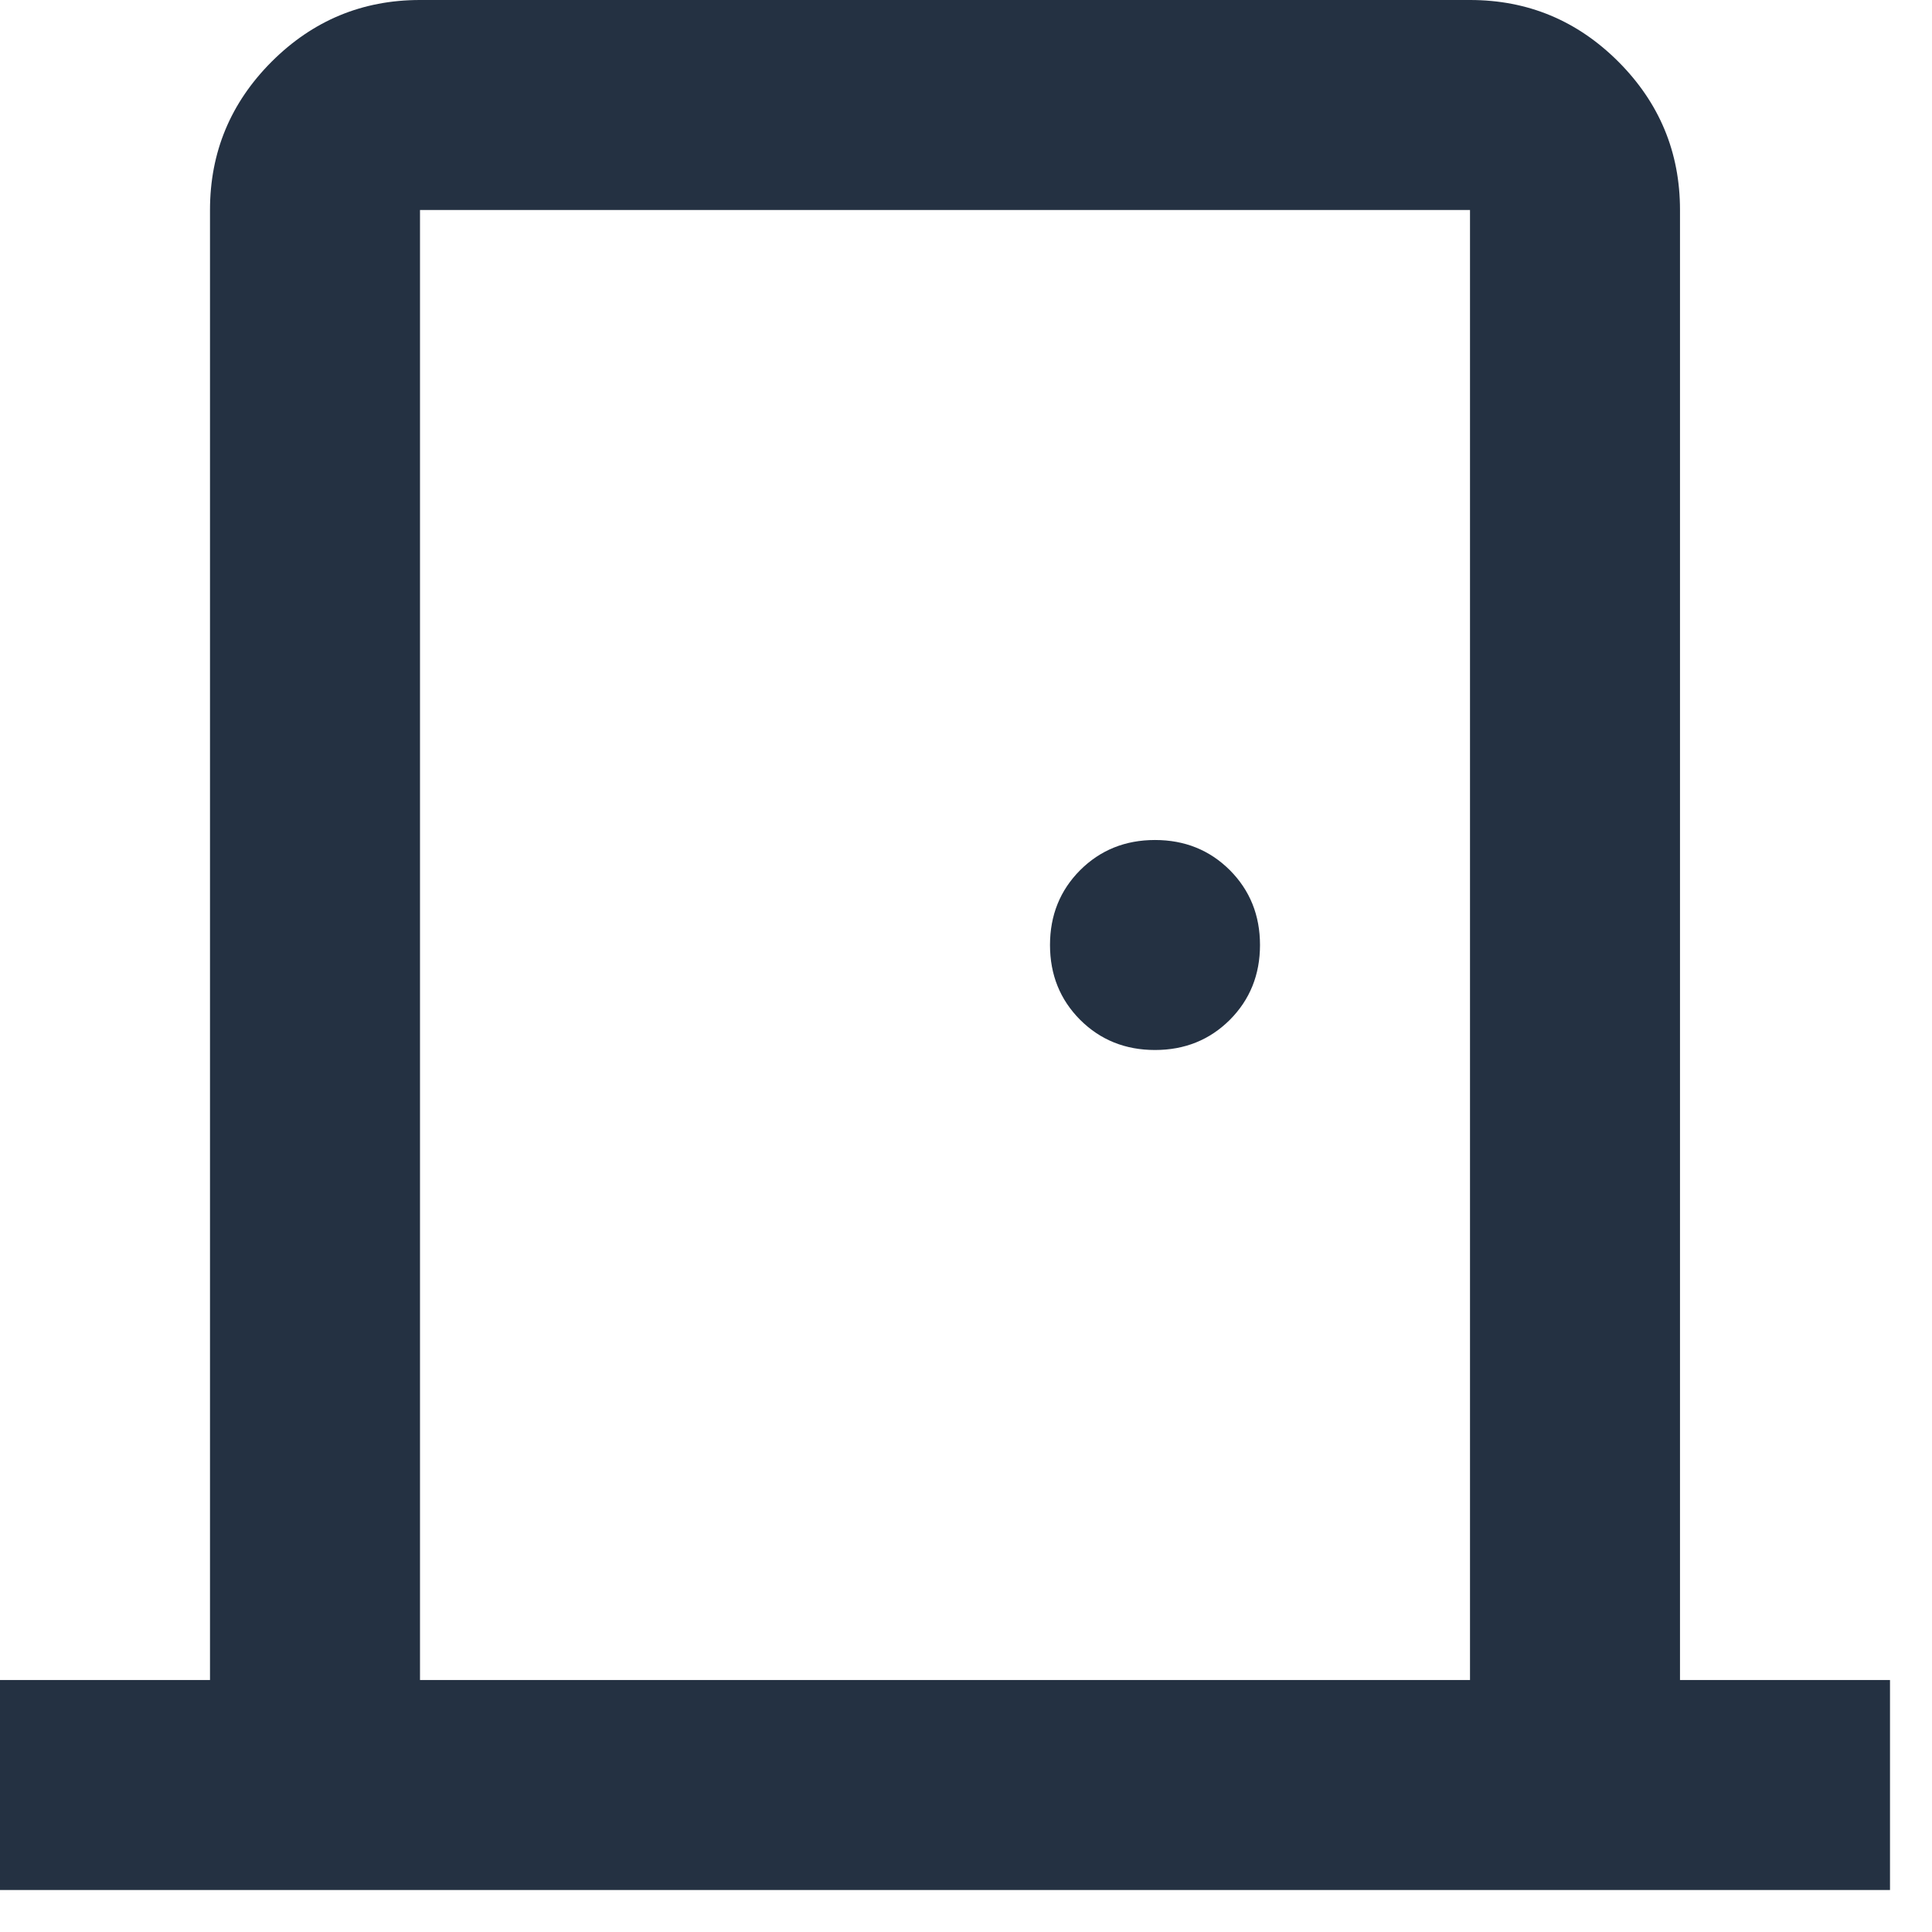
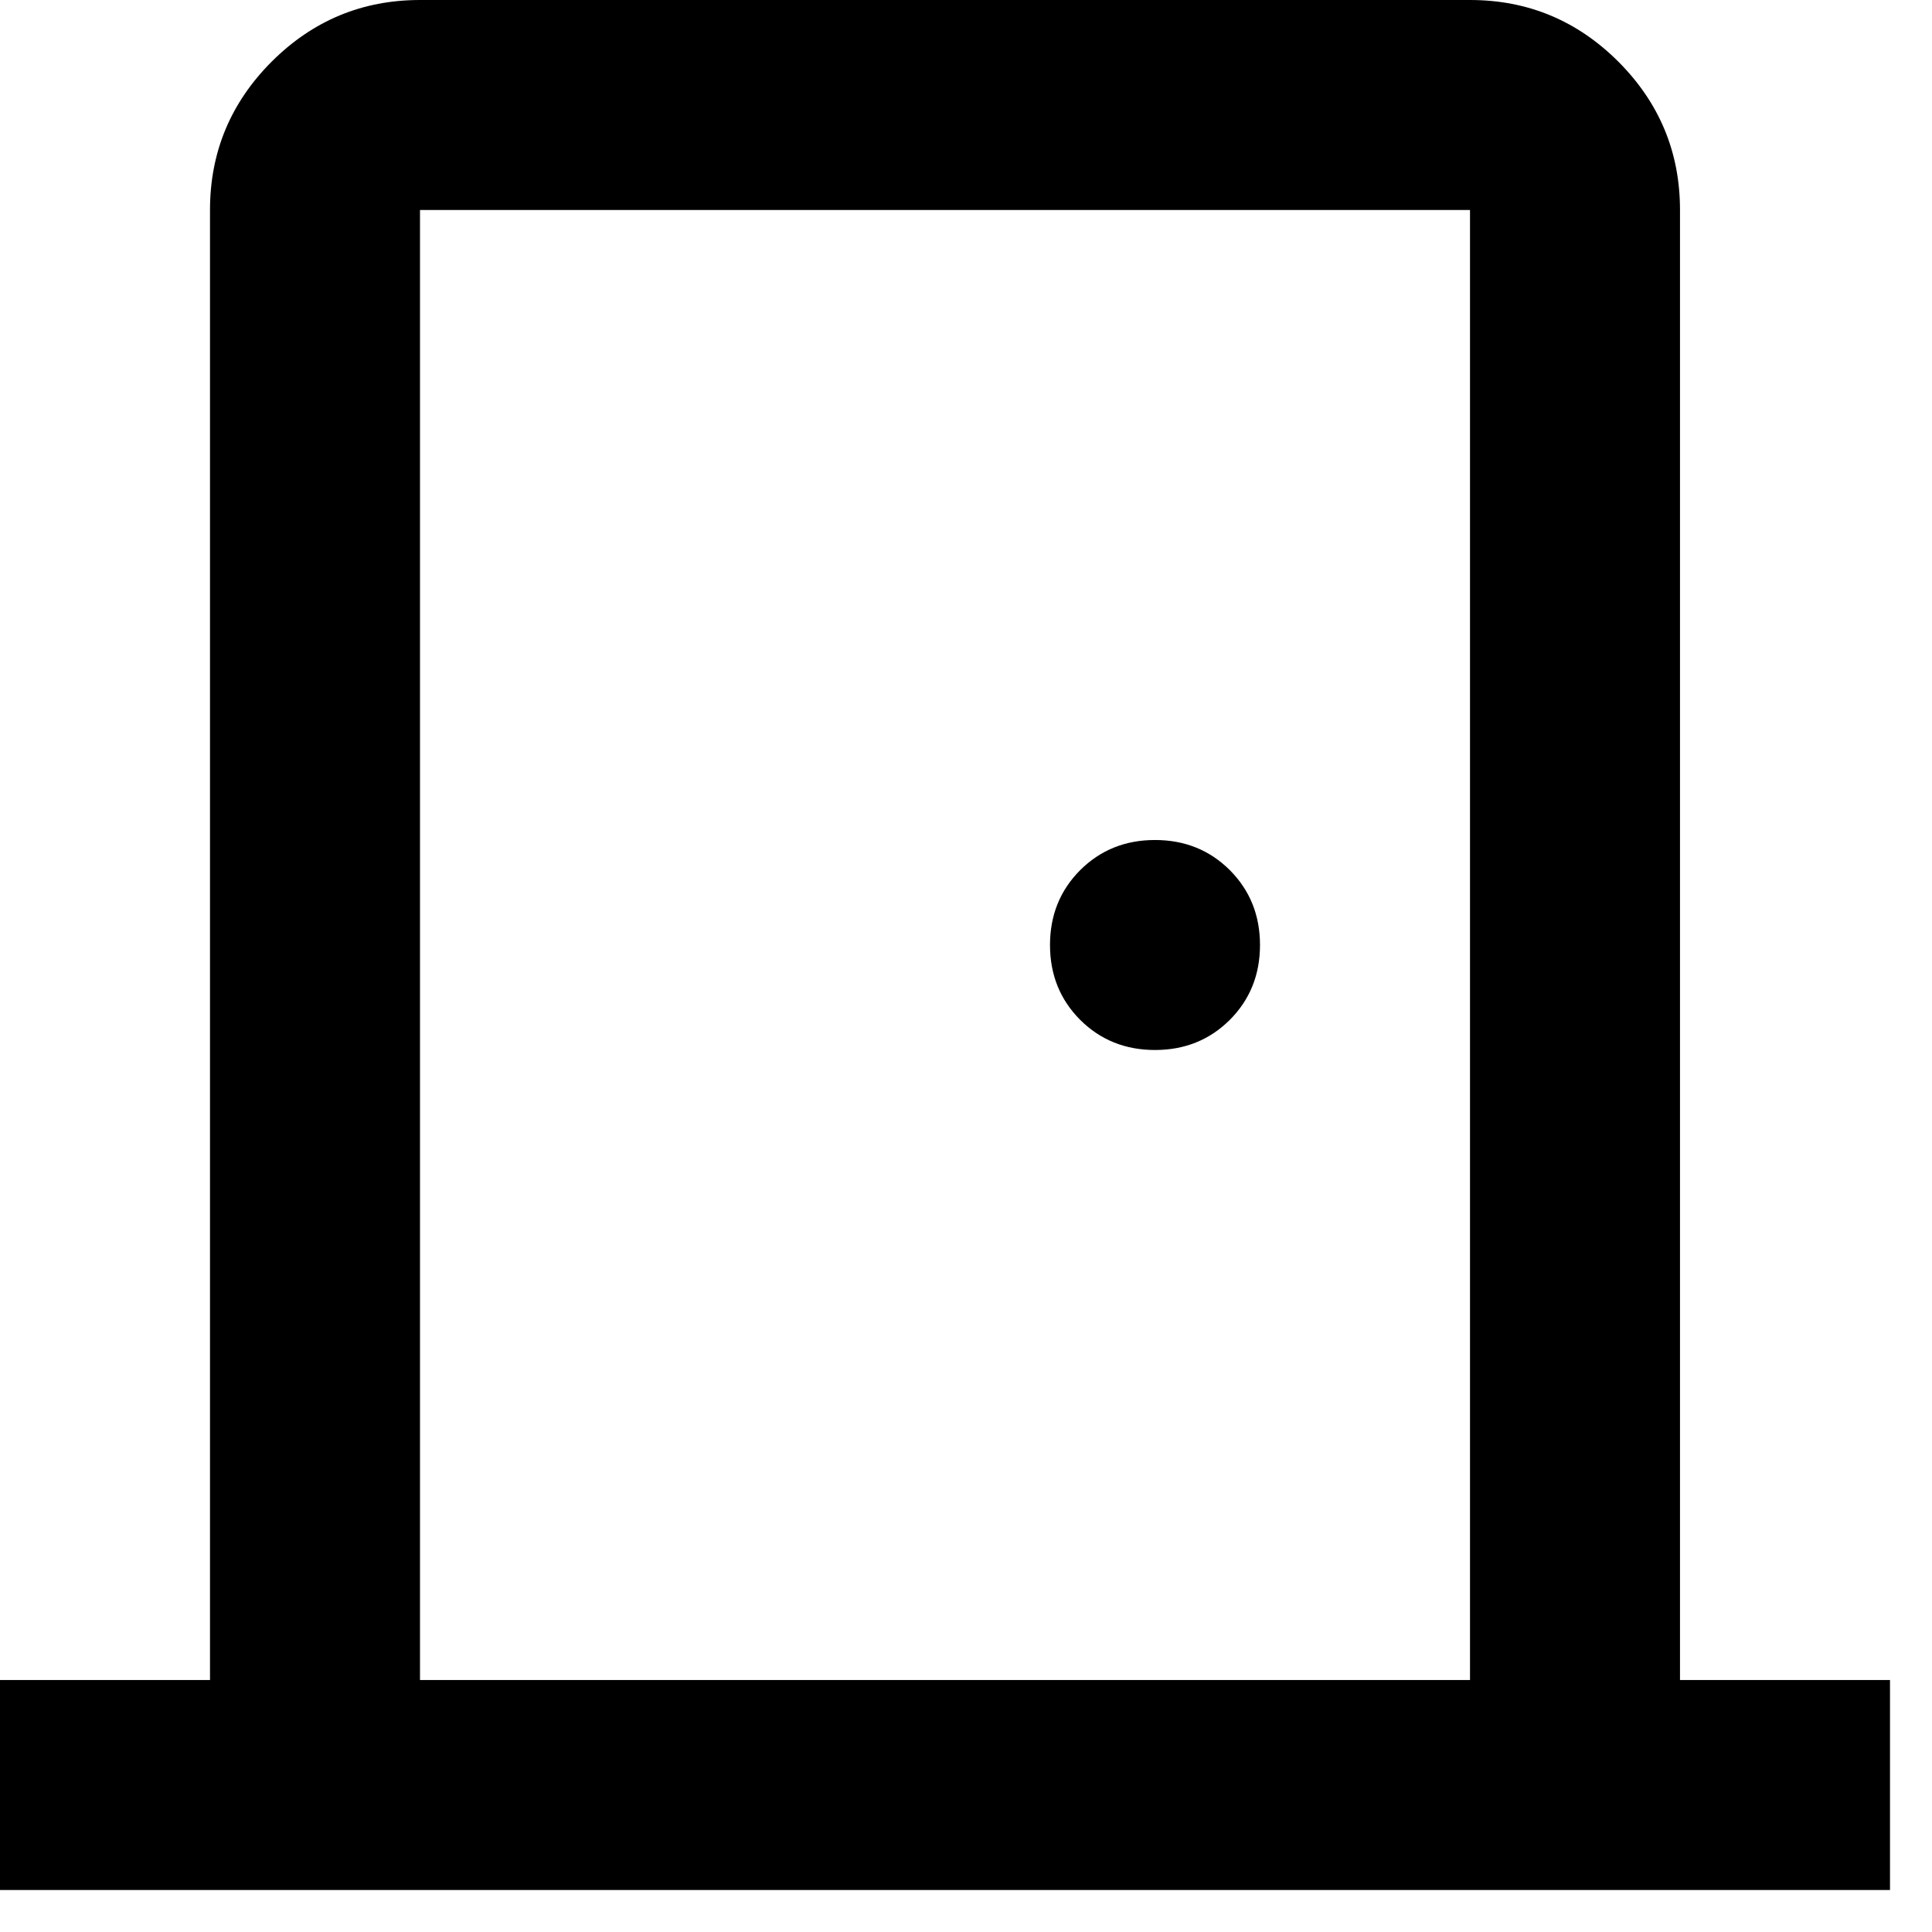
- <svg xmlns="http://www.w3.org/2000/svg" width="23" height="23" viewBox="0 0 23 23" fill="none">
-   <path d="M0 22.5V20H2.5V2.5C2.5 1.812 2.745 1.224 3.234 0.734C3.724 0.245 4.312 0 5 0H17.5C18.188 0 18.776 0.245 19.266 0.734C19.755 1.224 20 1.812 20 2.5V20H22.5V22.5H0ZM17.5 20V2.5H5V20H17.5ZM13.75 12.5C14.104 12.5 14.401 12.38 14.641 12.141C14.88 11.901 15 11.604 15 11.25C15 10.896 14.88 10.599 14.641 10.359C14.401 10.12 14.104 10 13.75 10C13.396 10 13.099 10.12 12.859 10.359C12.62 10.599 12.5 10.896 12.5 11.25C12.5 11.604 12.62 11.901 12.859 12.141C13.099 12.38 13.396 12.5 13.75 12.5ZM5 2.5V20V2.5Z" fill="#243142" />
+ <svg xmlns="http://www.w3.org/2000/svg" viewBox="0 0 23 23" fill="none">
+   <path d="M0 22.5V20H2.5V2.5C2.5 1.812 2.745 1.224 3.234 0.734C3.724 0.245 4.312 0 5 0H17.5C18.188 0 18.776 0.245 19.266 0.734C19.755 1.224 20 1.812 20 2.5V20H22.5V22.5H0ZM17.5 20V2.5H5V20H17.5ZM13.75 12.5C14.104 12.5 14.401 12.38 14.641 12.141C14.88 11.901 15 11.604 15 11.25C15 10.896 14.88 10.599 14.641 10.359C14.401 10.12 14.104 10 13.75 10C13.396 10 13.099 10.12 12.859 10.359C12.62 10.599 12.5 10.896 12.5 11.25C12.5 11.604 12.62 11.901 12.859 12.141C13.099 12.38 13.396 12.5 13.75 12.5ZM5 2.5V20V2.5Z" fill="currentColor" />
</svg>
